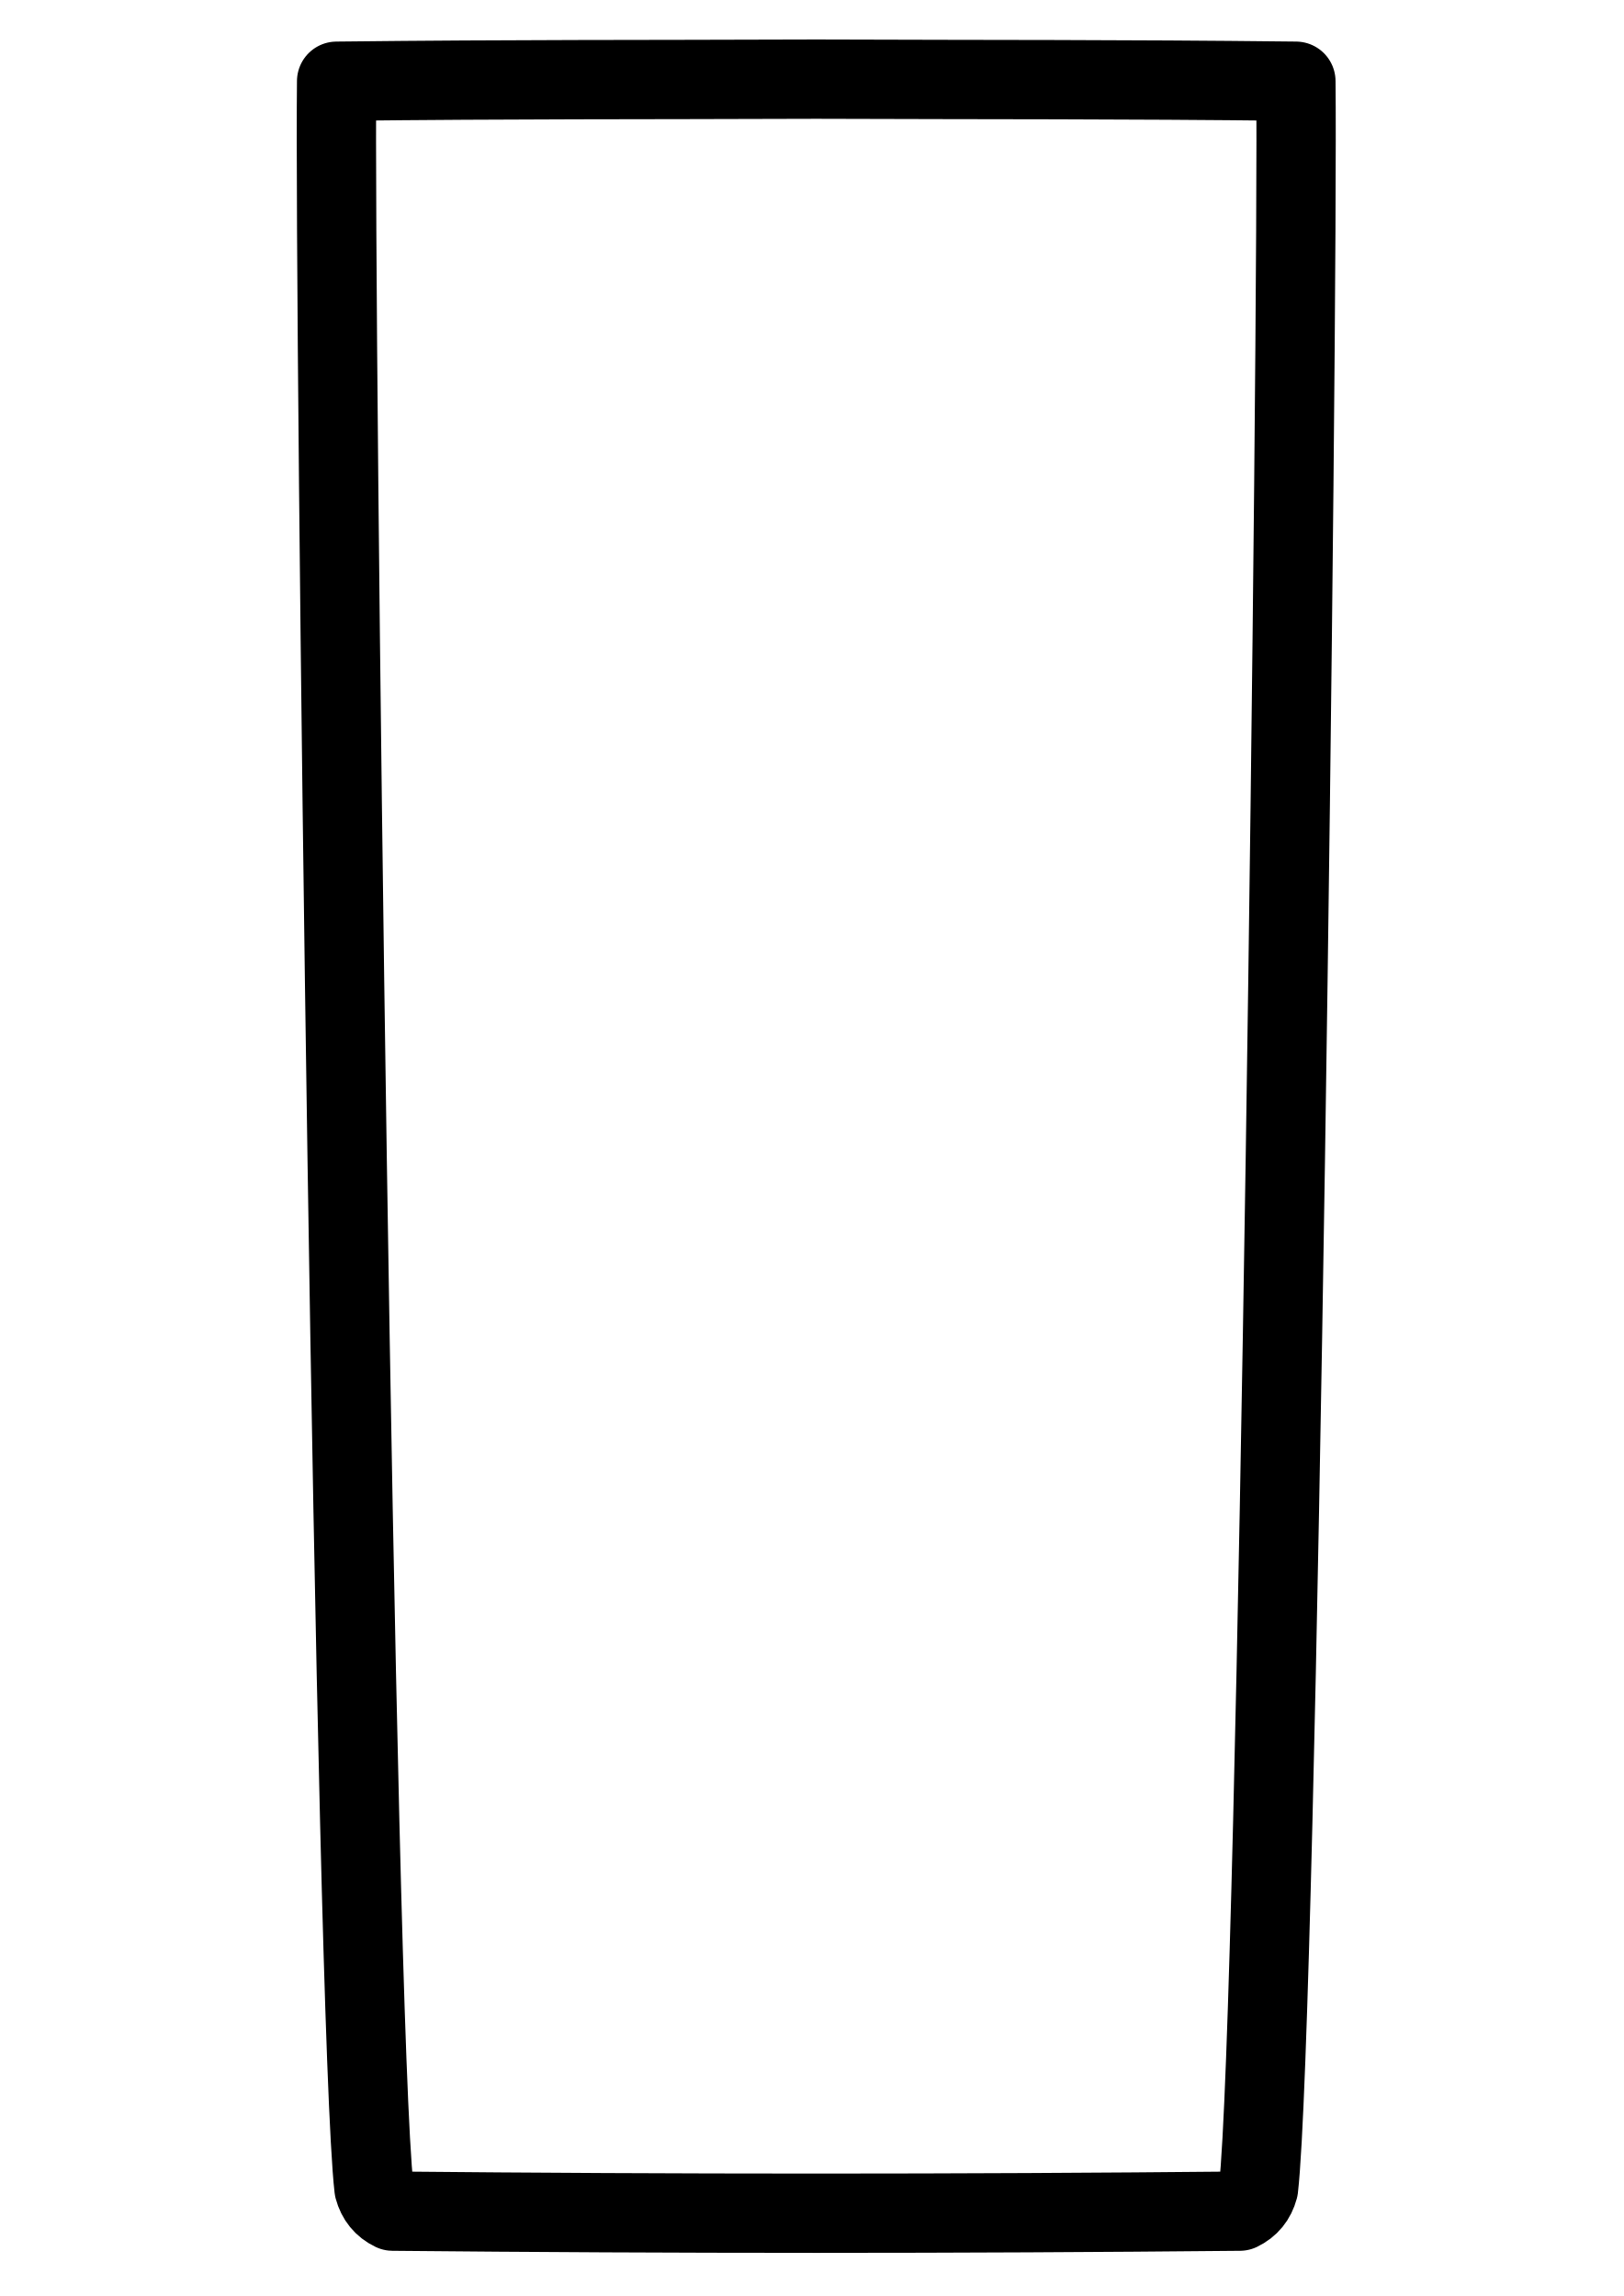
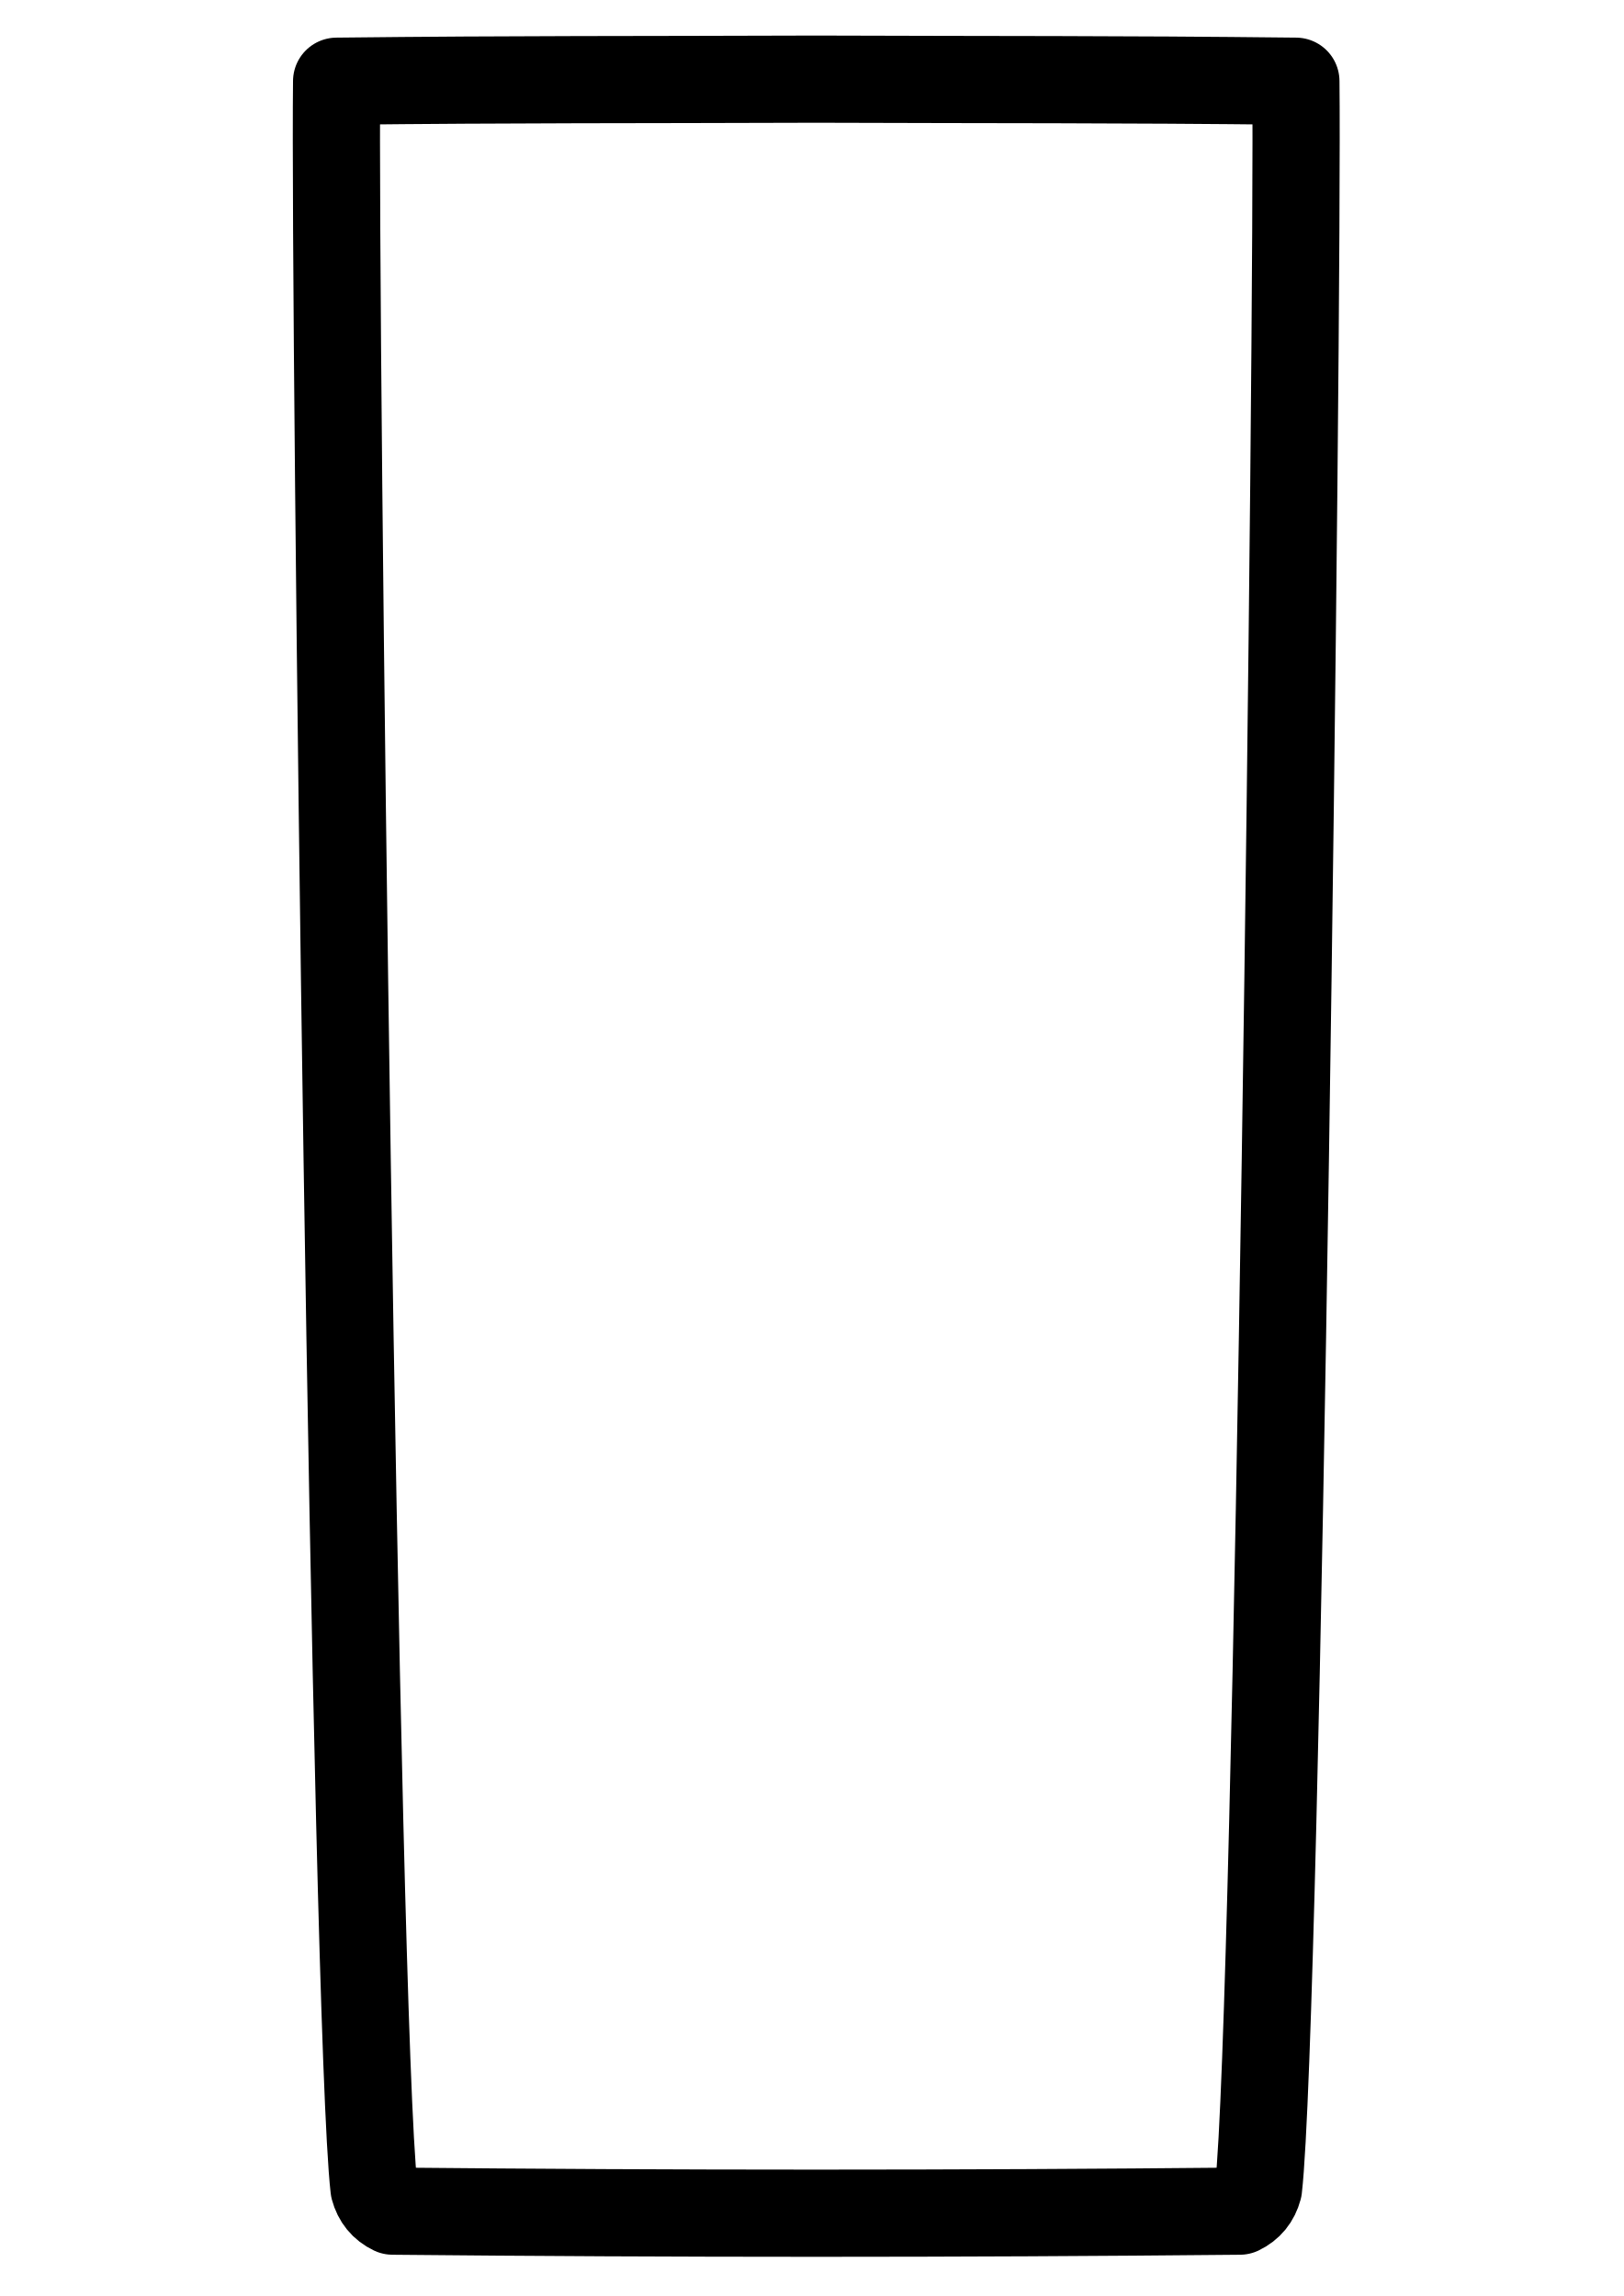
<svg xmlns="http://www.w3.org/2000/svg" version="1.1" width="391" height="553" style="clip-rule:evenodd;fill-rule:evenodd;image-rendering:optimizeQuality;shape-rendering:geometricPrecision;text-rendering:geometricPrecision" id="svg36">
  <defs id="defs36">
    </defs>
  <g id="layer1" style="display:none" transform="translate(-538.9361,-235.4374)">
    <path id="path26" style="clip-rule:evenodd;display:inline;opacity:1;fill-rule:evenodd;image-rendering:optimizeQuality;shape-rendering:geometricPrecision;text-rendering:geometricPrecision" d="m 301.37,387.5 c -51.956,0.002 -103.912,0.169 -155.869,0.5 -2.496,1.331 -4.496,3.164 -6,5.5 -0.844,7.94 -0.678,15.94 0.5,24 9.359,104.316 27.06,300.333 30.844,334.832 0.314,2.86 1.221,7.448 2.368,10.084 5.172,11.884 16.963,20.984 31.288,24.584 32.29,0.337 64.579,0.503 96.869,0.5 v -15.887 c -13.286,0.124 -26.575,-0.047 -39.869,-0.51 -15.133,-1.22 -32.354,-0.43 -47.221,-3.848 -17.501,-7.924 -24.56,-11.758 -28.172,-45.25 -8.07,-104.56 -19.677,-210.229 -28.607,-314.344 47.915,-0.674 95.871,-1.058 143.869,-1.156 z m 0,0 c 51.956,0.002 103.912,0.169 155.869,0.5 2.496,1.331 4.496,3.164 6,5.5 0.844,7.94 0.678,15.94 -0.5,24 -10.172,113.376 -30.197,335.073 -31.5,340 -3.771,14.264 -16.757,25.419 -33,29.5 -32.29,0.337 -64.579,0.503 -96.869,0.5 v -15.887 c 13.286,0.124 26.575,-0.047 39.869,-0.51 15.133,-1.22 32.354,-0.43 47.221,-3.848 17.501,-7.924 24.56,-11.758 28.172,-45.25 8.07,-104.56 19.677,-210.229 28.607,-314.344 -47.915,-0.674 -95.871,-1.058 -143.869,-1.156 z" transform="translate(433.5)" />
  </g>
-   <g id="layer3" style="clip-rule:evenodd;display:none;fill-rule:evenodd;image-rendering:optimizeQuality;shape-rendering:geometricPrecision;text-rendering:geometricPrecision" transform="translate(-538.9361,-235.4374)">
-     <path id="path12" style="clip-rule:evenodd;display:inline;opacity:1;fill-rule:evenodd;image-rendering:optimizeQuality;shape-rendering:geometricPrecision;text-rendering:geometricPrecision" d="m 1019.501,304 c -3.08,0.786 -5.25,2.619 -6.5,5.5 -0.5,5.657 -0.67,11.324 -0.5,17 3.5,54.52 28.16,96.353 74,125.5 20.17,12.171 41.51,21.838 64,29 7.13,3.636 12.8,8.802 17,15.5 2.39,2.413 4.55,5.08 6.5,8 5.87,10.614 9.54,21.947 11,34 0.67,53.333 0.67,106.667 0,160 -1.21,4.145 -2.71,8.145 -4.5,12 -6.68,12.512 -16.68,21.345 -30,26.5 -19.43,5.352 -39.09,9.686 -59,13 -7.29,1.054 -12.46,4.887 -15.5,11.5 -3.23,11.049 0.27,19.216 10.5,24.5 80.61,1.658 161.28,1.991 242,1 5.69,-0.928 10.19,-3.761 13.5,-8.5 5.37,-13.086 1.54,-22.253 -11.5,-27.5 -20.88,-3.812 -41.54,-8.478 -62,-14 -18.74,-7.402 -30.24,-20.902 -34.5,-40.5 -0.67,-53 -0.67,-106 0,-159 5.21,-36.876 26.04,-59.376 62.5,-67.5 38.5,-15.355 68.5,-40.521 90,-75.5 14.58,-27.807 19.74,-57.14 15.5,-88 -1.42,-0.96 -2.92,-1.793 -4.5,-2.5 -126,-0.667 -252,-0.667 -378,0 z m 12,19.5 h 353 c -2.5,52.52 -26.5,91.686 -72,117.5 -31.93,17.366 -65.93,28.2 -102,32.5 -37.84,-4.225 -73.51,-15.392 -107,-33.5 -44.68,-25.885 -68.68,-64.718 -72,-116.5 z m 159,167 c 6.08,1.409 12.25,2.076 18.5,2 7.56,-0.302 15.06,-0.802 22.5,-1.5 -9.03,13.089 -14.53,27.589 -16.5,43.5 -0.67,55 -0.67,110 0,165 5.59,24.006 19.42,41.506 41.5,52.5 20.38,7.643 41.38,12.809 63,15.5 -73,1.333 -146,1.333 -219,0 15.79,-2.458 31.46,-5.625 47,-9.5 27.7,-8.363 46.2,-26.196 55.5,-53.5 1.65,-56.296 1.98,-112.63 1,-169 -2.16,-16.151 -7.66,-30.984 -16.5,-44.5 1,-0.167 2,-0.333 3,-0.5 z" transform="translate(-473.5)" />
+   <g id="layer3" style="clip-rule:evenodd;display:inline;fill-rule:evenodd;image-rendering:optimizeQuality;shape-rendering:geometricPrecision;text-rendering:geometricPrecision" transform="translate(-538.9361,-235.4374)">
+     <path id="path12" style="clip-rule:evenodd;display:none;opacity:1;fill-rule:evenodd;image-rendering:optimizeQuality;shape-rendering:geometricPrecision;text-rendering:geometricPrecision" d="m 1019.501,304 c -3.08,0.786 -5.25,2.619 -6.5,5.5 -0.5,5.657 -0.67,11.324 -0.5,17 3.5,54.52 28.16,96.353 74,125.5 20.17,12.171 41.51,21.838 64,29 7.13,3.636 12.8,8.802 17,15.5 2.39,2.413 4.55,5.08 6.5,8 5.87,10.614 9.54,21.947 11,34 0.67,53.333 0.67,106.667 0,160 -1.21,4.145 -2.71,8.145 -4.5,12 -6.68,12.512 -16.68,21.345 -30,26.5 -19.43,5.352 -39.09,9.686 -59,13 -7.29,1.054 -12.46,4.887 -15.5,11.5 -3.23,11.049 0.27,19.216 10.5,24.5 80.61,1.658 161.28,1.991 242,1 5.69,-0.928 10.19,-3.761 13.5,-8.5 5.37,-13.086 1.54,-22.253 -11.5,-27.5 -20.88,-3.812 -41.54,-8.478 -62,-14 -18.74,-7.402 -30.24,-20.902 -34.5,-40.5 -0.67,-53 -0.67,-106 0,-159 5.21,-36.876 26.04,-59.376 62.5,-67.5 38.5,-15.355 68.5,-40.521 90,-75.5 14.58,-27.807 19.74,-57.14 15.5,-88 -1.42,-0.96 -2.92,-1.793 -4.5,-2.5 -126,-0.667 -252,-0.667 -378,0 z m 12,19.5 h 353 c -2.5,52.52 -26.5,91.686 -72,117.5 -31.93,17.366 -65.93,28.2 -102,32.5 -37.84,-4.225 -73.51,-15.392 -107,-33.5 -44.68,-25.885 -68.68,-64.718 -72,-116.5 z m 159,167 c 6.08,1.409 12.25,2.076 18.5,2 7.56,-0.302 15.06,-0.802 22.5,-1.5 -9.03,13.089 -14.53,27.589 -16.5,43.5 -0.67,55 -0.67,110 0,165 5.59,24.006 19.42,41.506 41.5,52.5 20.38,7.643 41.38,12.809 63,15.5 -73,1.333 -146,1.333 -219,0 15.79,-2.458 31.46,-5.625 47,-9.5 27.7,-8.363 46.2,-26.196 55.5,-53.5 1.65,-56.296 1.98,-112.63 1,-169 -2.16,-16.151 -7.66,-30.984 -16.5,-44.5 1,-0.167 2,-0.333 3,-0.5 z" transform="translate(-473.5)" />
  </g>
  <g id="layer2" style="clip-rule:evenodd;display:inline;fill-rule:evenodd;image-rendering:optimizeQuality;shape-rendering:geometricPrecision;text-rendering:geometricPrecision" transform="translate(-538.9361,-235.4374)">
-     <path id="path18" style="clip-rule:evenodd;display:inline;opacity:1;fill:none;fill-rule:evenodd;stroke:#000000;stroke-width:19.1;stroke-linecap:round;stroke-linejoin:round;stroke-dasharray:none;stroke-opacity:1;image-rendering:optimizeQuality;shape-rendering:geometricPrecision;text-rendering:geometricPrecision" d="m 735.501,768.5 c -34,0 -68,-0.167 -102,-0.5 -2.315,-1.109 -3.815,-2.943 -4.5,-5.5 -4.605,-39.988 -9.629,-451.728 -9.001,-507.5 44.958,-0.5 70.459,-0.334 115.501,-0.5 m 0,514 c 34,0 68,-0.167 102,-0.5 2.315,-1.109 3.815,-2.943 4.5,-5.5 4.605,-39.988 9.629,-451.728 9.001,-507.5 -44.958,-0.5 -70.459,-0.334 -115.501,-0.5" />
+     <path id="path18" style="clip-rule:evenodd;display:inline;opacity:1;fill:none;fill-rule:evenodd;stroke:#000000;stroke-width:21;stroke-linecap:round;stroke-linejoin:round;stroke-dasharray:none;stroke-opacity:1;image-rendering:optimizeQuality;shape-rendering:geometricPrecision;text-rendering:geometricPrecision" d="m 735.501,768.5 c -34,0 -68,-0.167 -102,-0.5 -2.315,-1.109 -3.815,-2.943 -4.5,-5.5 -4.605,-39.988 -9.629,-451.728 -9.001,-507.5 44.958,-0.5 70.459,-0.334 115.501,-0.5 m 0,514 c 34,0 68,-0.167 102,-0.5 2.315,-1.109 3.815,-2.943 4.5,-5.5 4.605,-39.988 9.629,-451.728 9.001,-507.5 -44.958,-0.5 -70.459,-0.334 -115.501,-0.5" />
  </g>
</svg>
